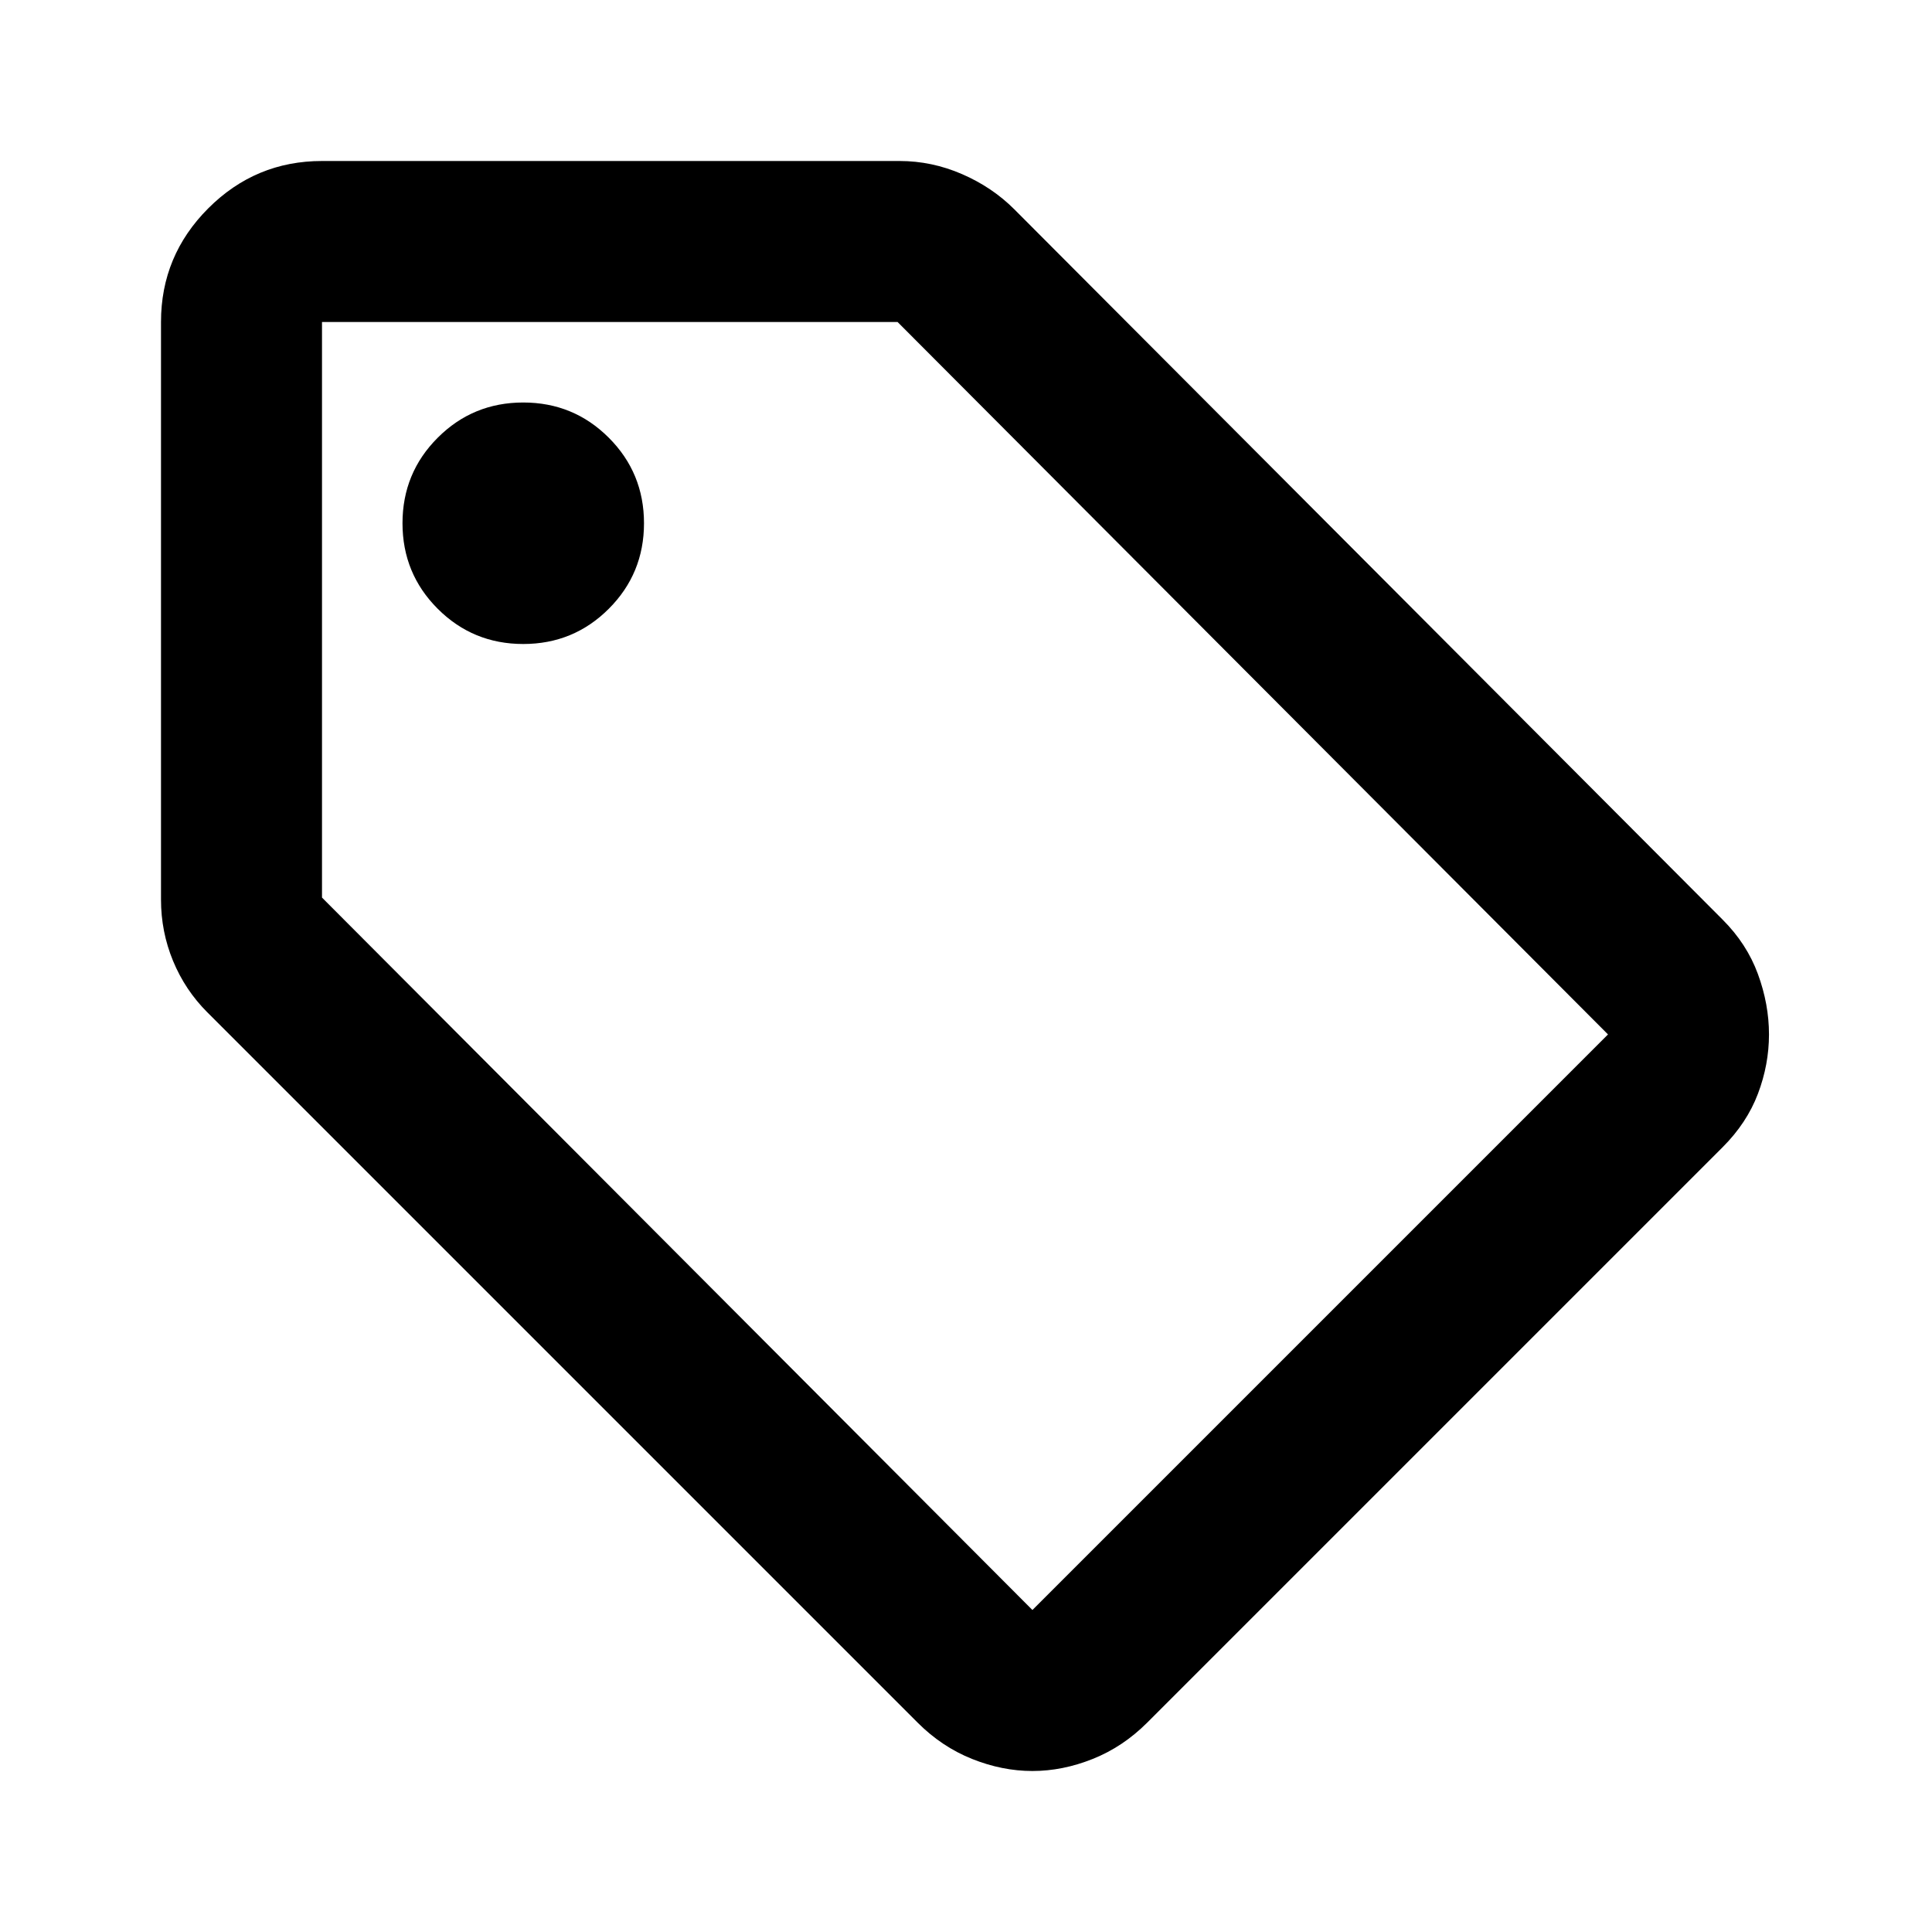
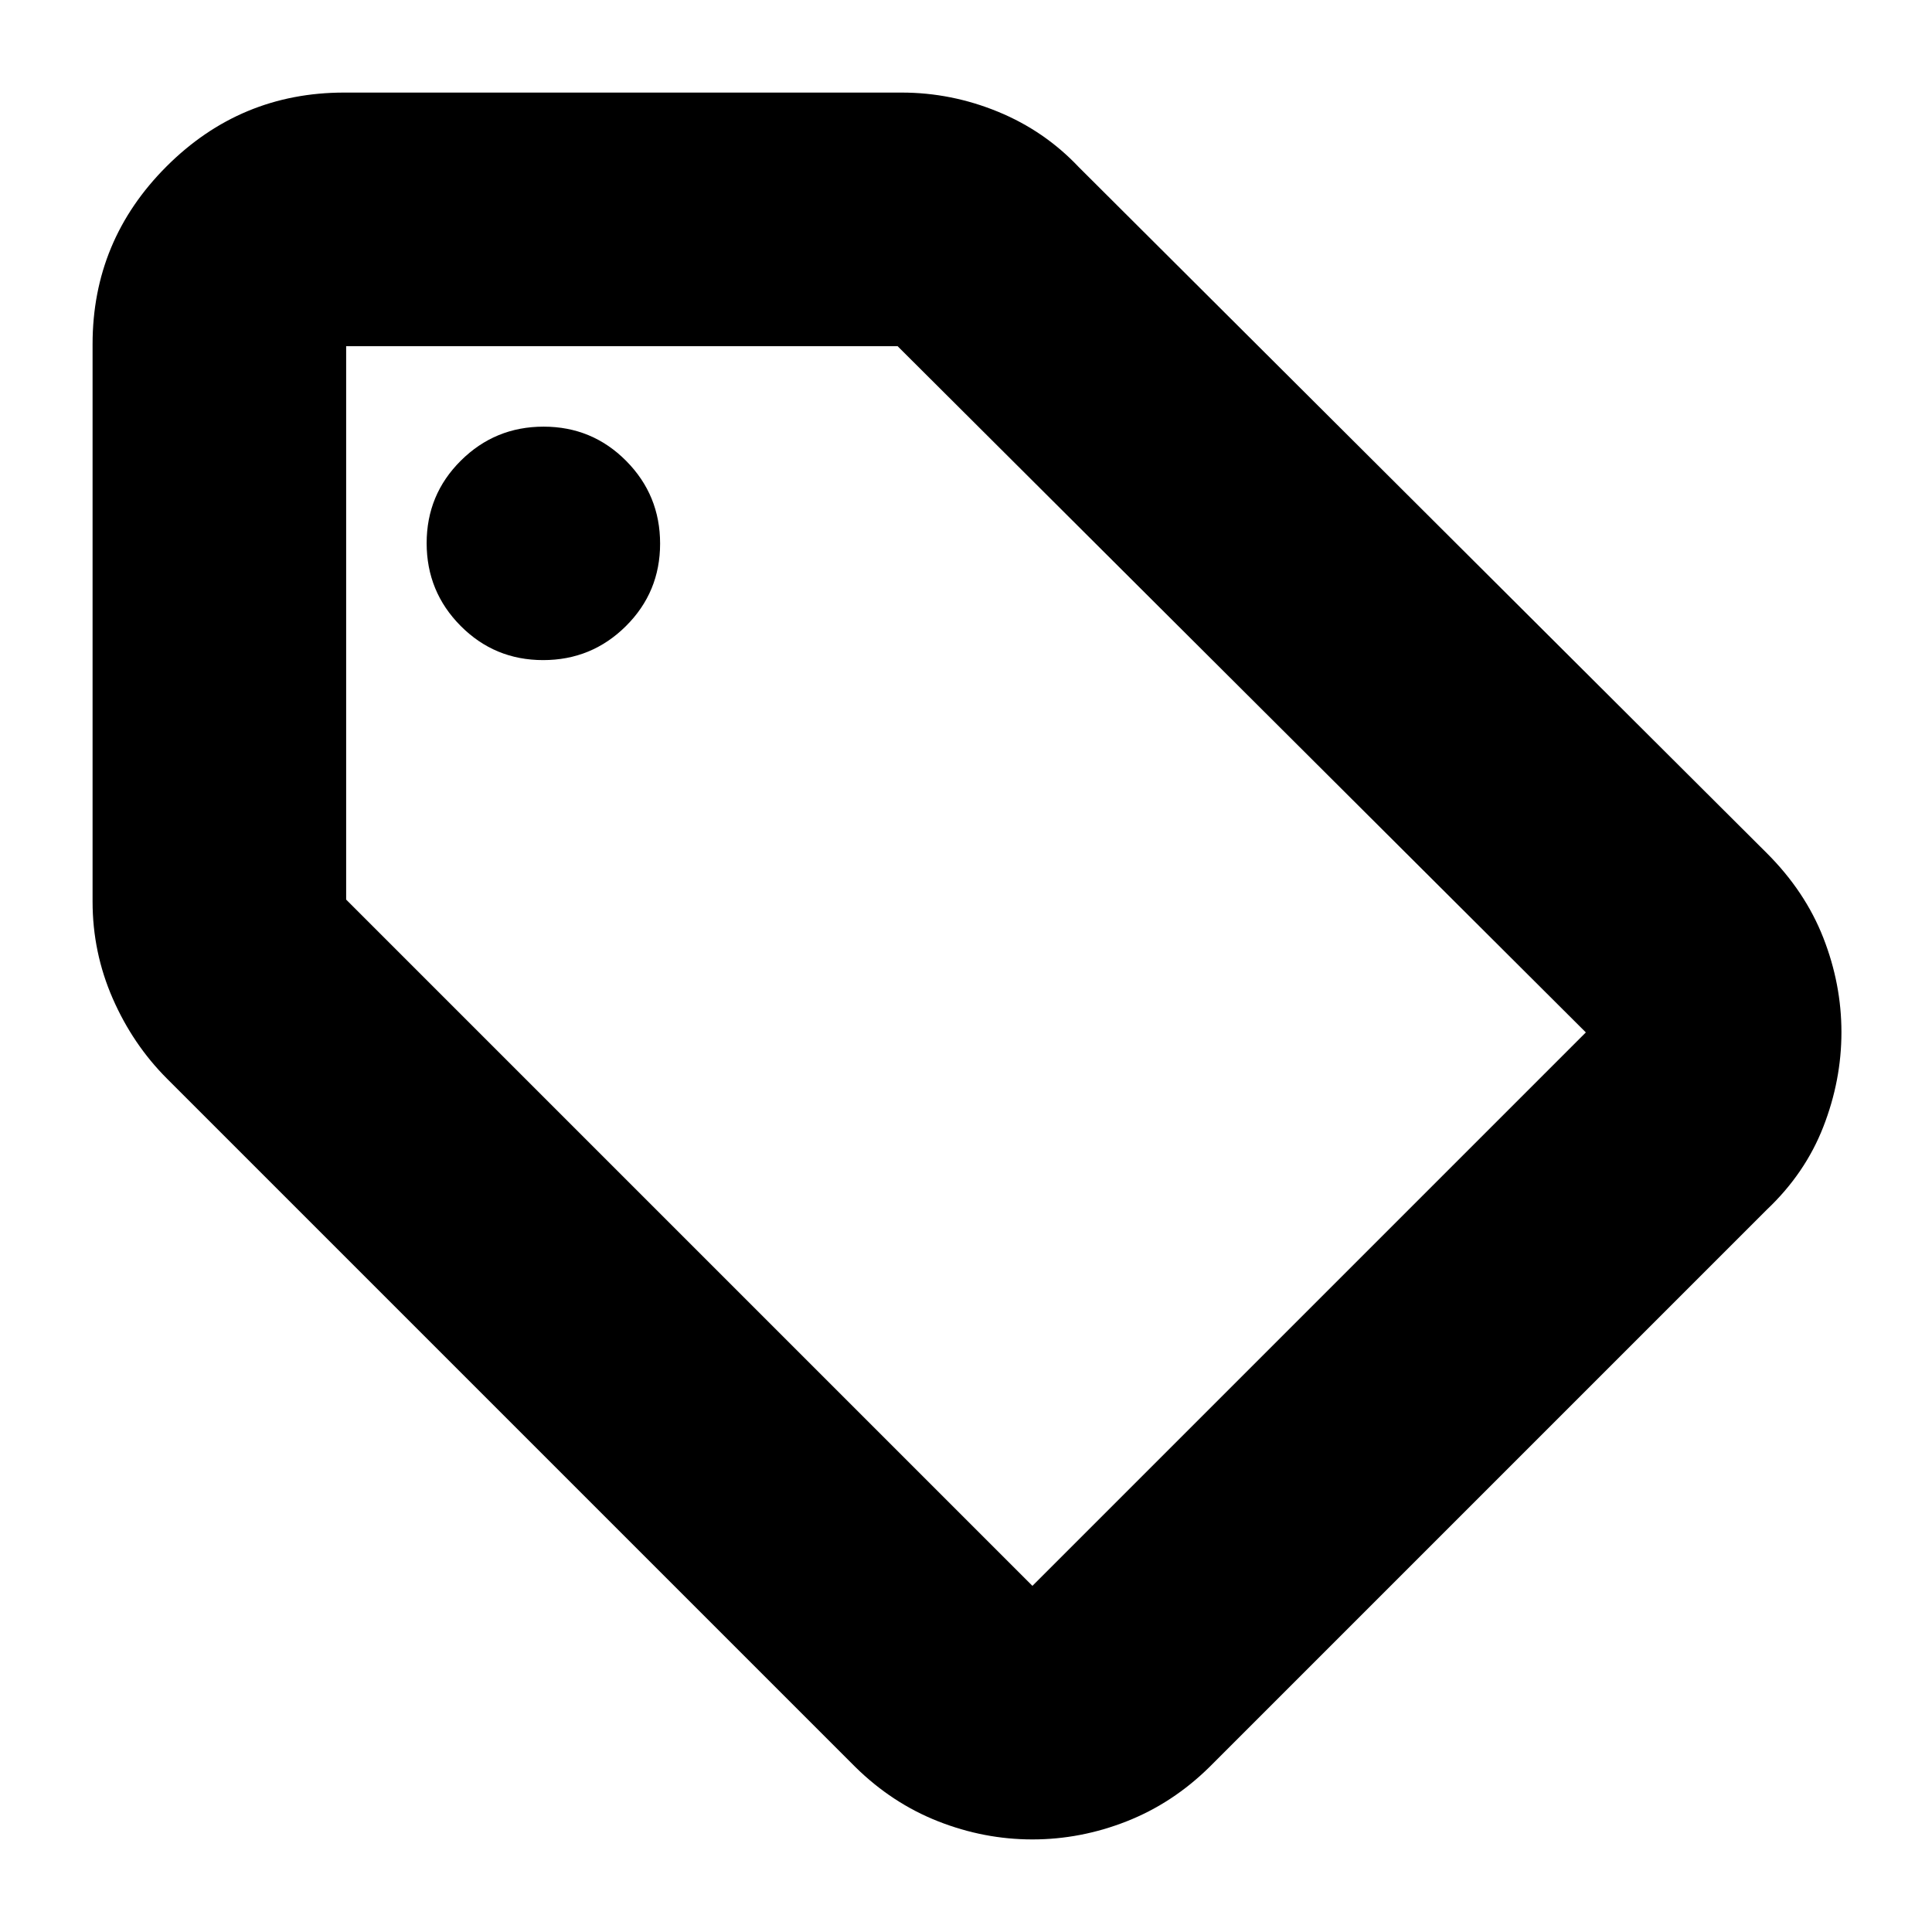
<svg xmlns="http://www.w3.org/2000/svg" height="24" viewBox="0 -960 960 960" width="24">
-   <path fill="currentColor" d="M856-390 570-104q-12 12-27 18t-30 6q-15 0-30-6t-27-18L103-457q-11-11-17-25.5T80-513v-287q0-33 23.5-56.5T160-880h287q16 0 31 6.5t26 17.5l352 353q12 12 17.5 27t5.5 30q0 15-5.5 29.5T856-390ZM513-160l286-286-353-354H160v286l353 354ZM260-640q25 0 42.5-17.5T320-700q0-25-17.5-42.5T260-760q-25 0-42.5 17.5T200-700q0 25 17.5 42.5T260-640Zm220 160Z" />
+   <path fill="currentColor" d="M878-359 601-82q-18.29 18-41.14 27Q537-46 513-46t-46.86-9Q443.29-64 425-82L83-424q-17-17-27-39.88Q46-486.76 46-512v-277q0-51.56 36.72-88.28T171-914h277q24.7 0 47.85 9.5Q519-895 536-877l342 341q19 19 28 42t9 46.9q0 23.9-9 47T878-359ZM513-172l275-275-342-341H172v275l341 341ZM269.88-632Q294-632 311-648.88q17-16.88 17-41T311.12-731q-16.88-17-41-17T229-731.12q-17 16.88-17 41T228.88-649q16.88 17 41 17ZM480-480Z" />
</svg>
